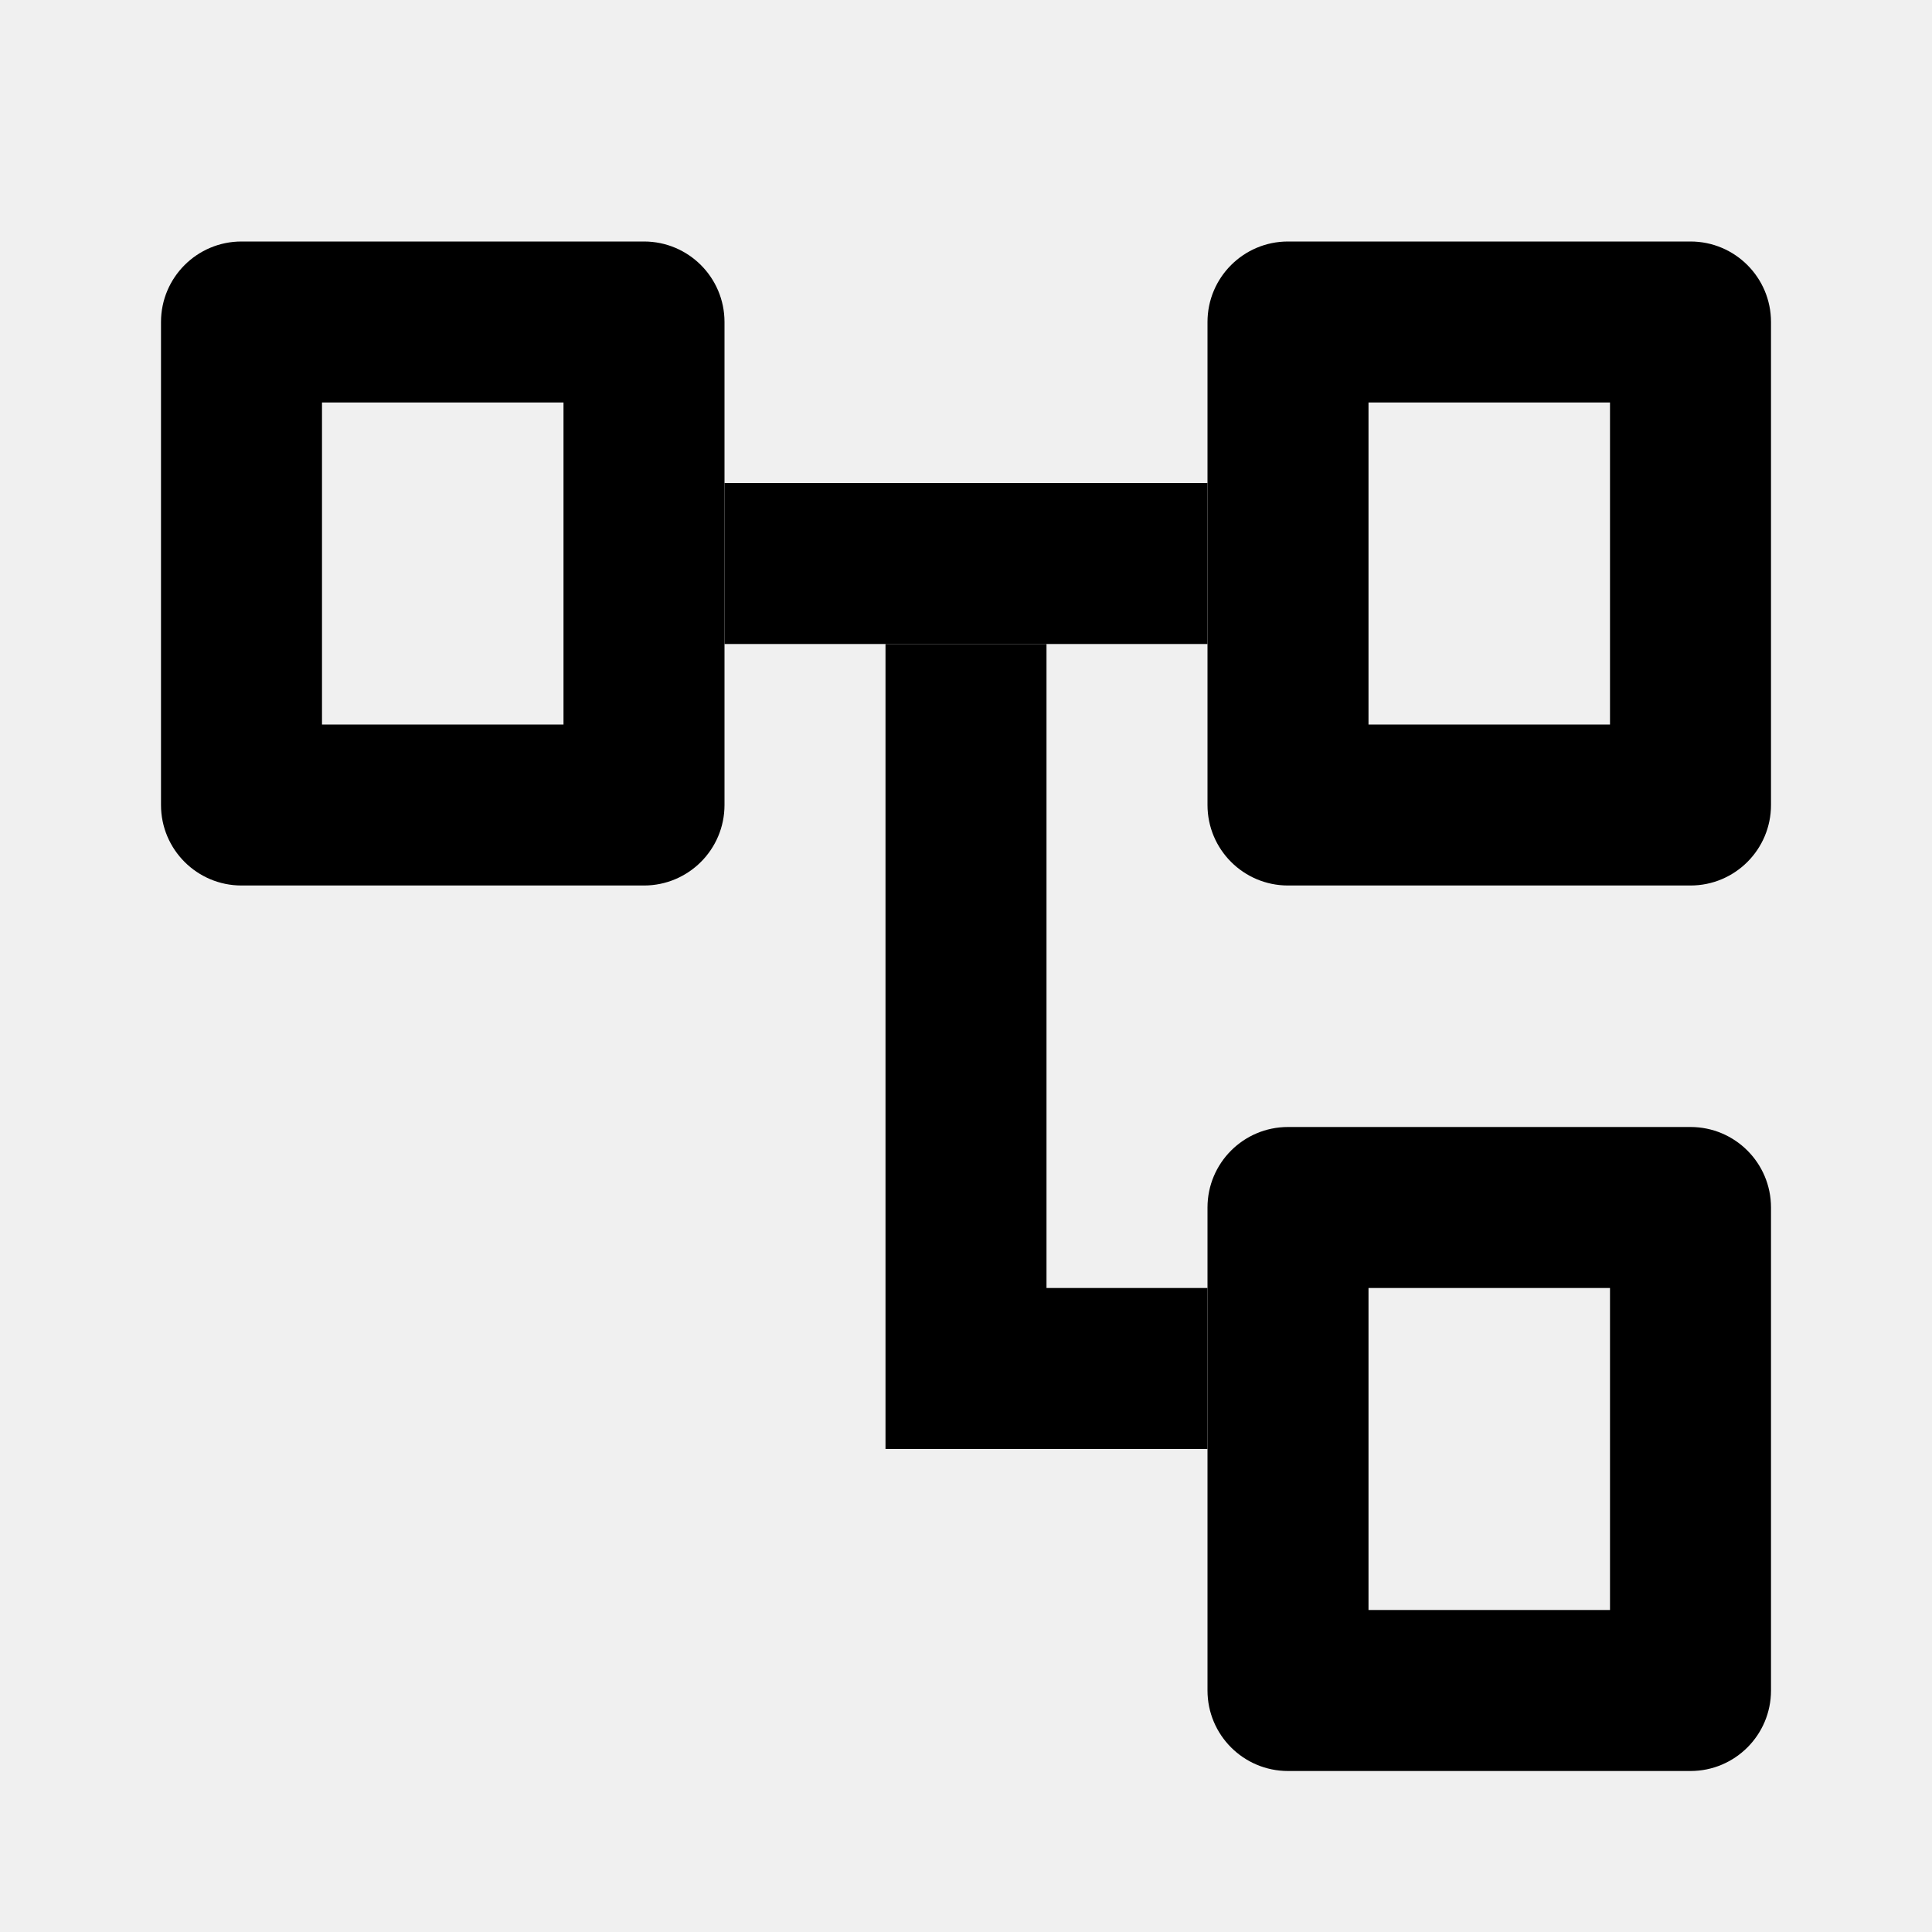
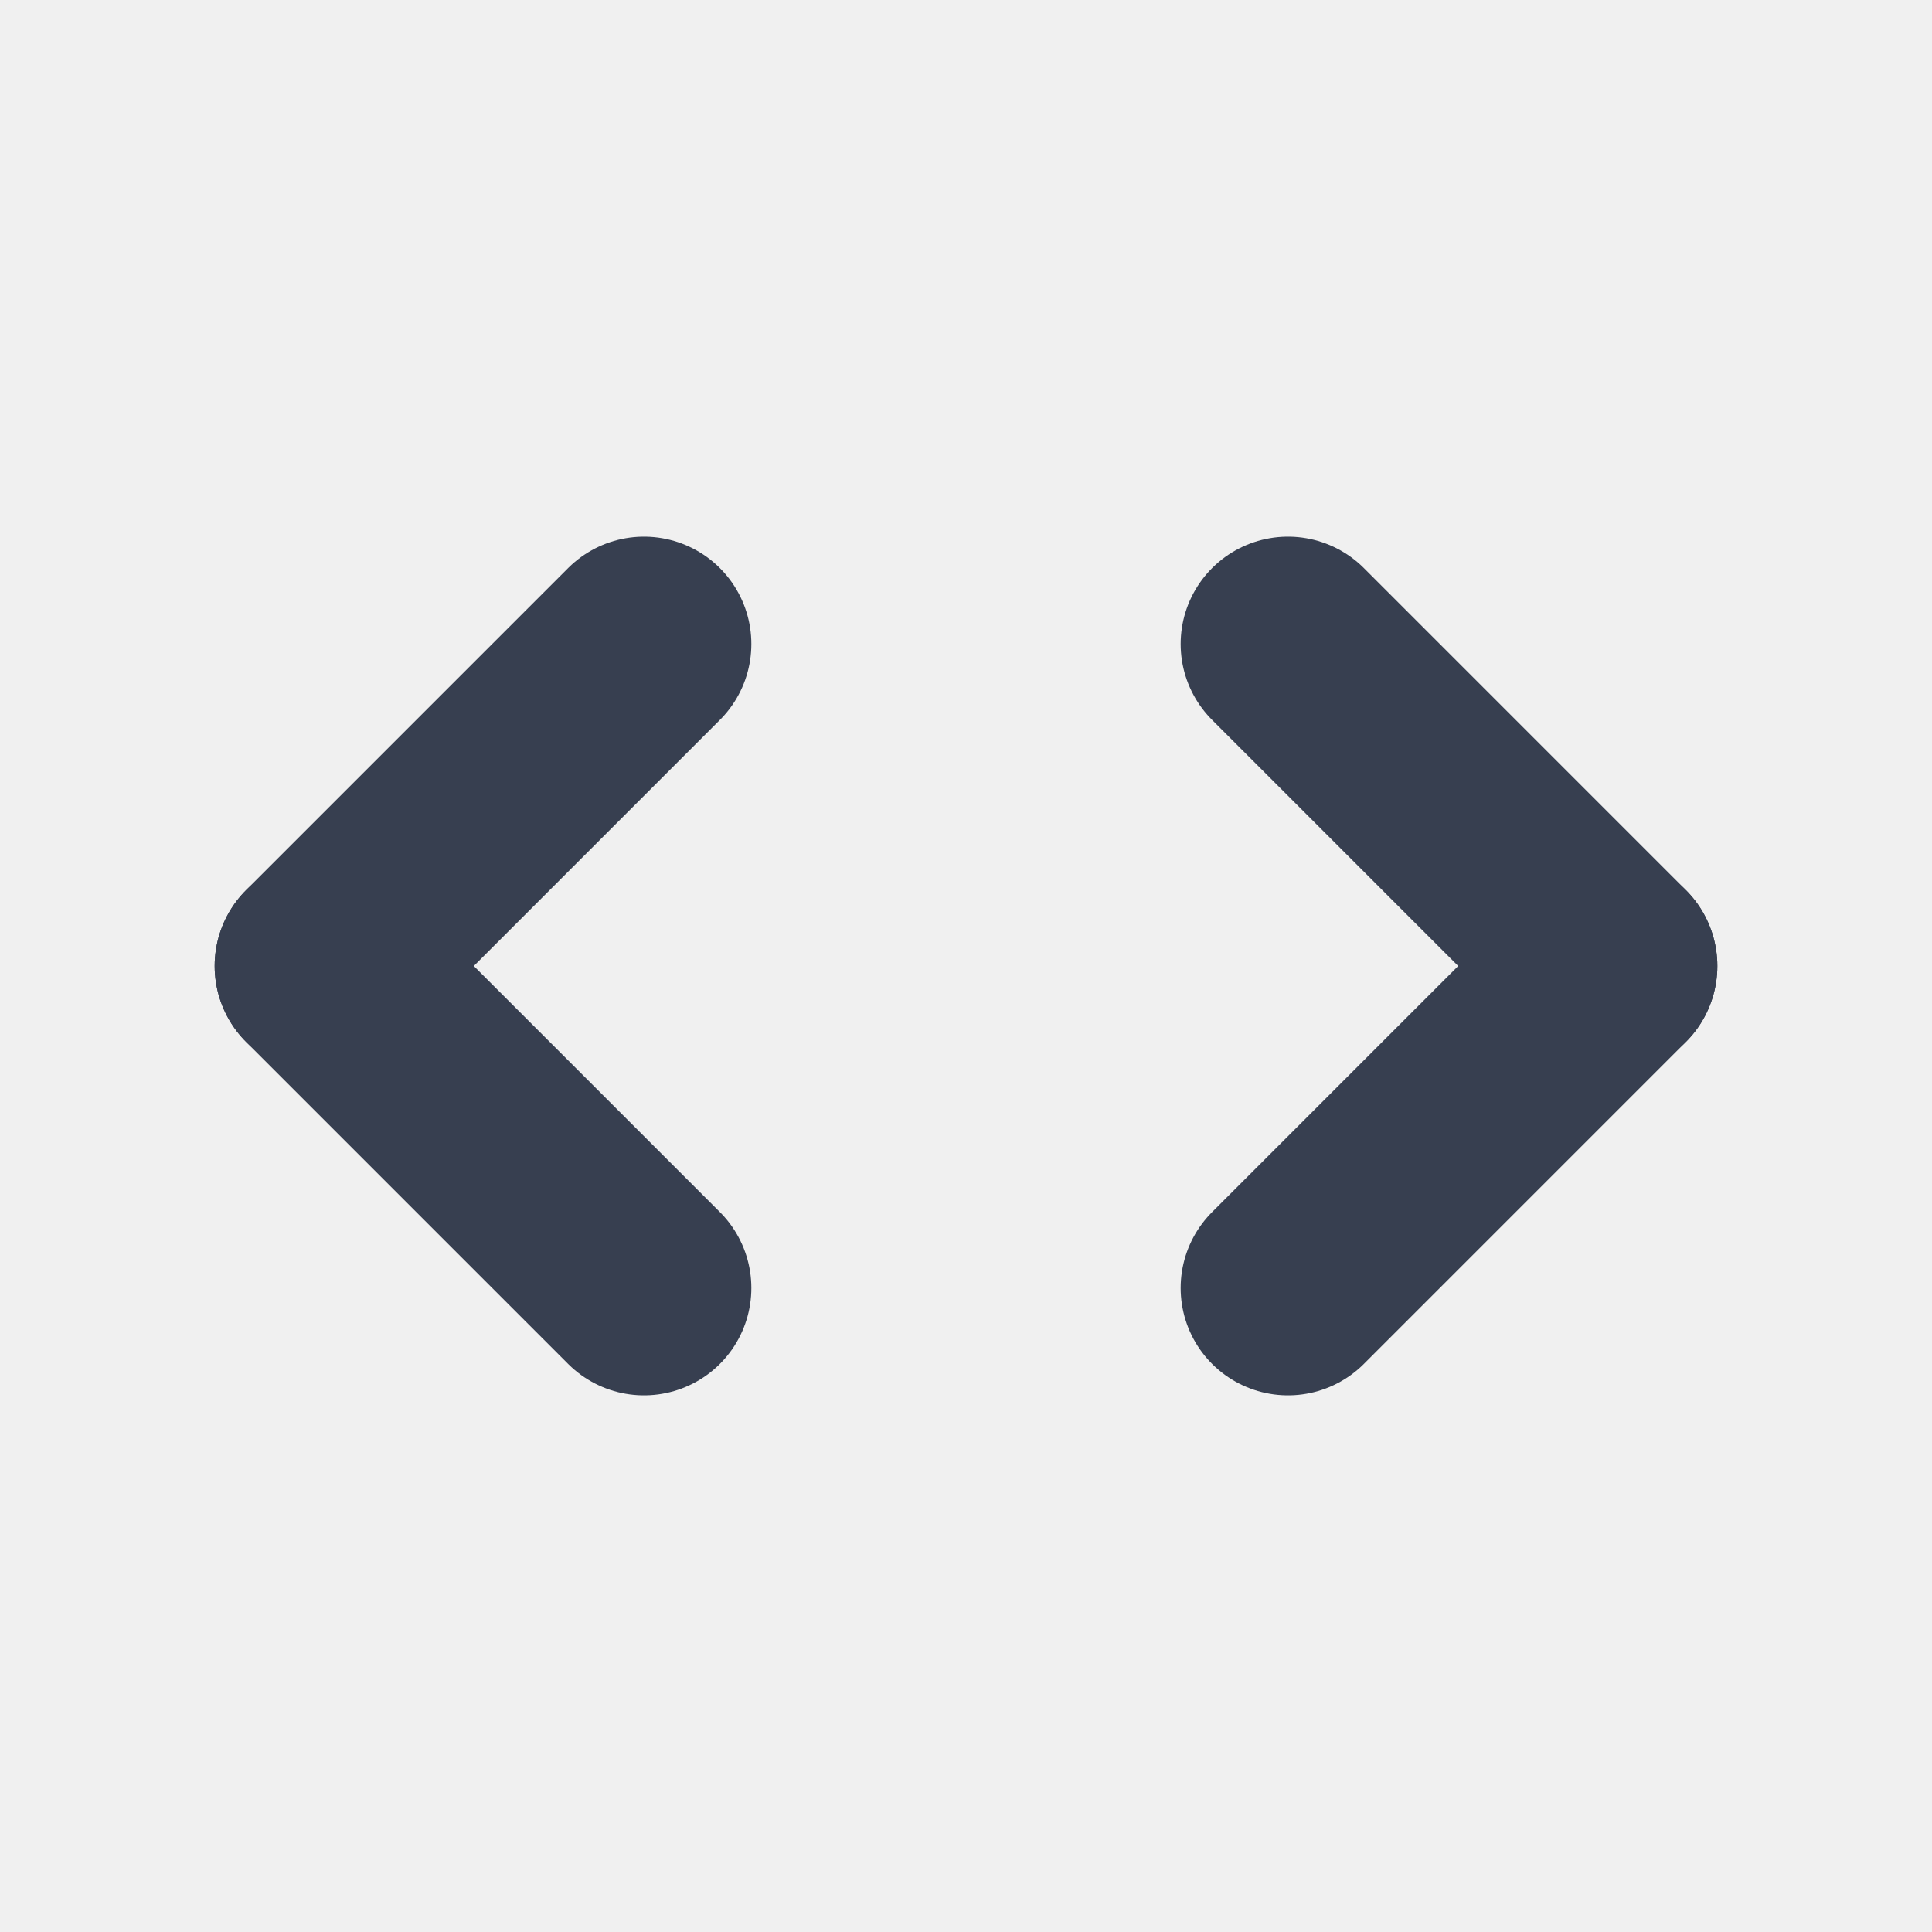
<svg xmlns="http://www.w3.org/2000/svg" width="24" height="24" viewBox="0 0 24 24" fill="none">
-   <mask id="path-1-inside-1_252_752" fill="white">
-     <rect x="2" y="3" width="7" height="8" rx="1" />
-   </mask>
-   <rect x="2" y="3" width="7" height="8" rx="1" stroke="currentColor" stroke-width="4" stroke-linejoin="round" mask="url(#path-1-inside-1_252_752)" />
-   <mask id="path-2-inside-2_252_752" fill="white">
-     <rect x="15" y="3" width="7" height="8" rx="1" />
-   </mask>
-   <rect x="15" y="3" width="7" height="8" rx="1" stroke="currentColor" stroke-width="4" stroke-linejoin="round" mask="url(#path-2-inside-2_252_752)" />
-   <mask id="path-3-inside-3_252_752" fill="white">
-     <rect x="15" y="14" width="7" height="8" rx="1" />
-   </mask>
-   <rect x="15" y="14" width="7" height="8" rx="1" stroke="currentColor" stroke-width="4" stroke-linejoin="round" mask="url(#path-3-inside-3_252_752)" />
-   <line x1="9" y1="7" x2="15" y2="7" stroke="currentColor" stroke-width="2" />
-   <path fill-rule="evenodd" clip-rule="evenodd" d="M11 8V18H12H13H15V16H13V8H11Z" fill="currentColor" />
+   <path d="M8 16L4 12" stroke="#373F50" stroke-width="2.667" stroke-linecap="round" />
+   <path d="M8 8L4 12" stroke="#373F50" stroke-width="2.667" stroke-linecap="round" />
+   <path d="M16 8L20 12" stroke="#373F50" stroke-width="2.667" stroke-linecap="round" />
+   <path d="M16 16L20 12" stroke="#373F50" stroke-width="2.667" stroke-linecap="round" />
</svg>
